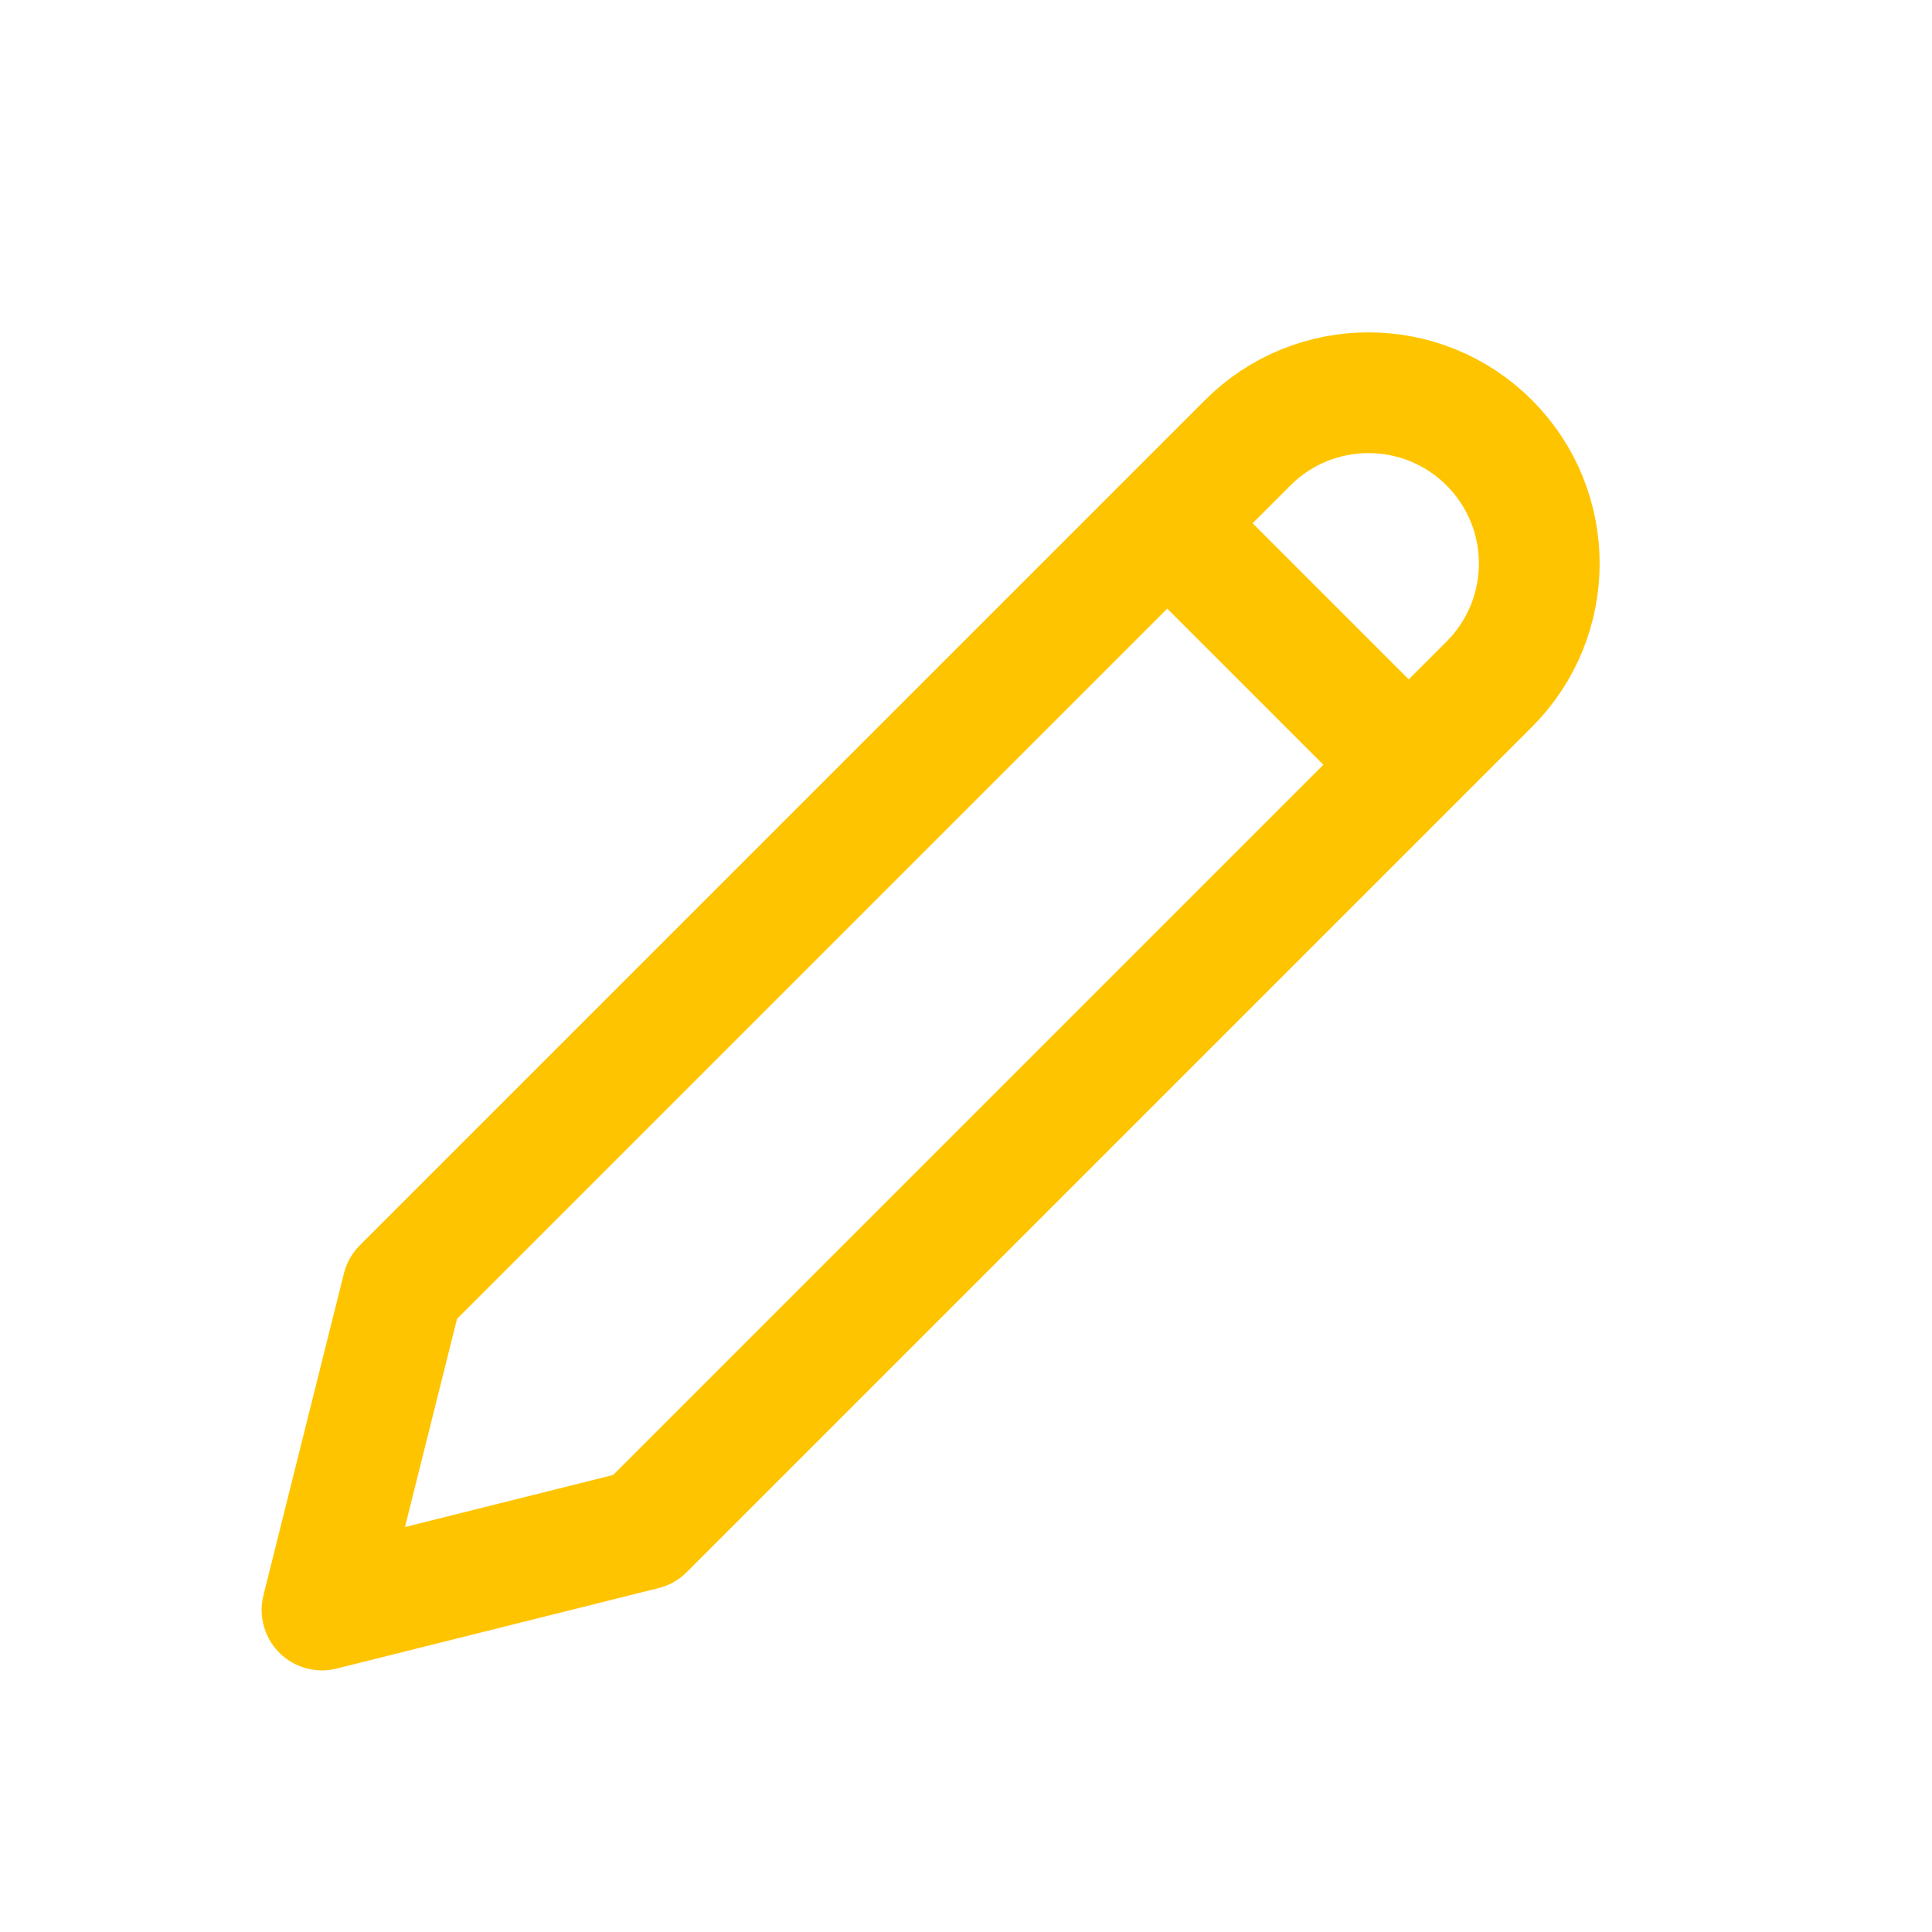
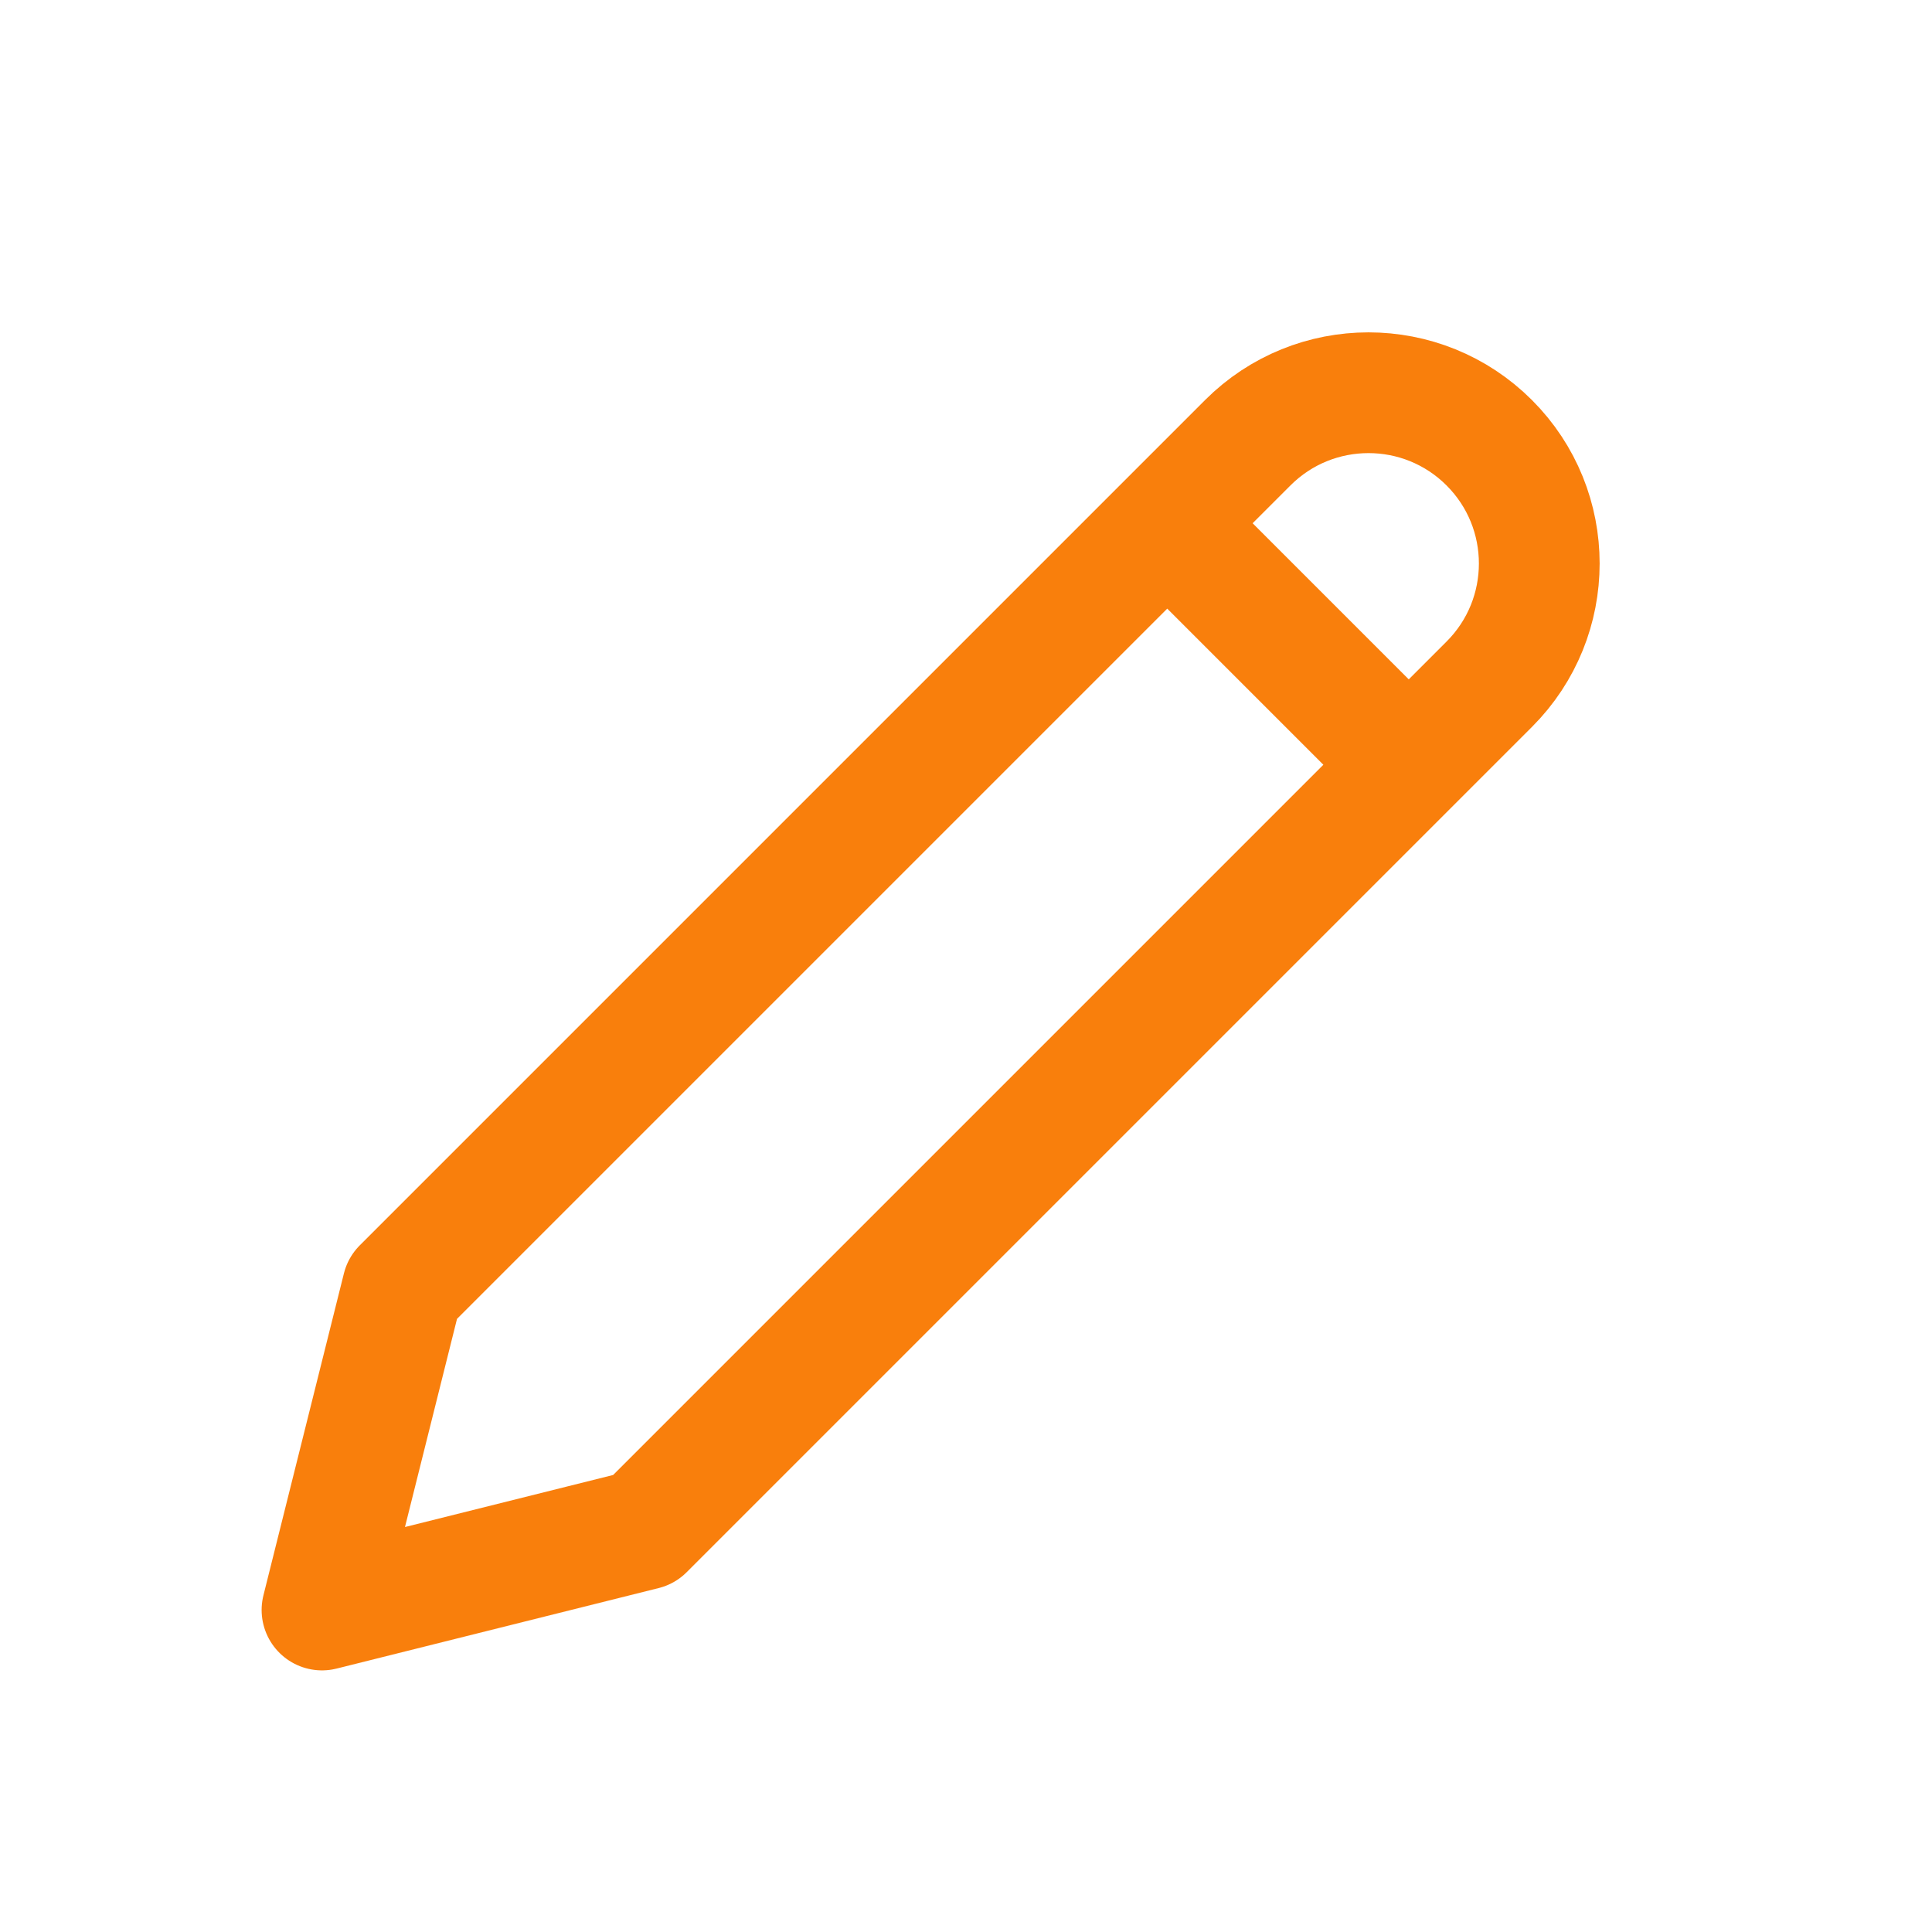
- <svg xmlns="http://www.w3.org/2000/svg" width="24" height="24" viewBox="0 0 24 24" fill="none" stroke="#ffc400" stroke-width="1.5" stroke-linecap="round" stroke-linejoin="round">
+ <svg xmlns="http://www.w3.org/2000/svg" width="24" height="24" viewBox="0 0 24 24" fill="none" stroke="#f97f0c" stroke-width="1.5" stroke-linecap="round" stroke-linejoin="round">
  <path d="M14.5 6.5l3 3M4 20l1-4L15.5 5.5a2.1 2.1 0 0 1 3 3L8 19l-4 1z" />
</svg>
